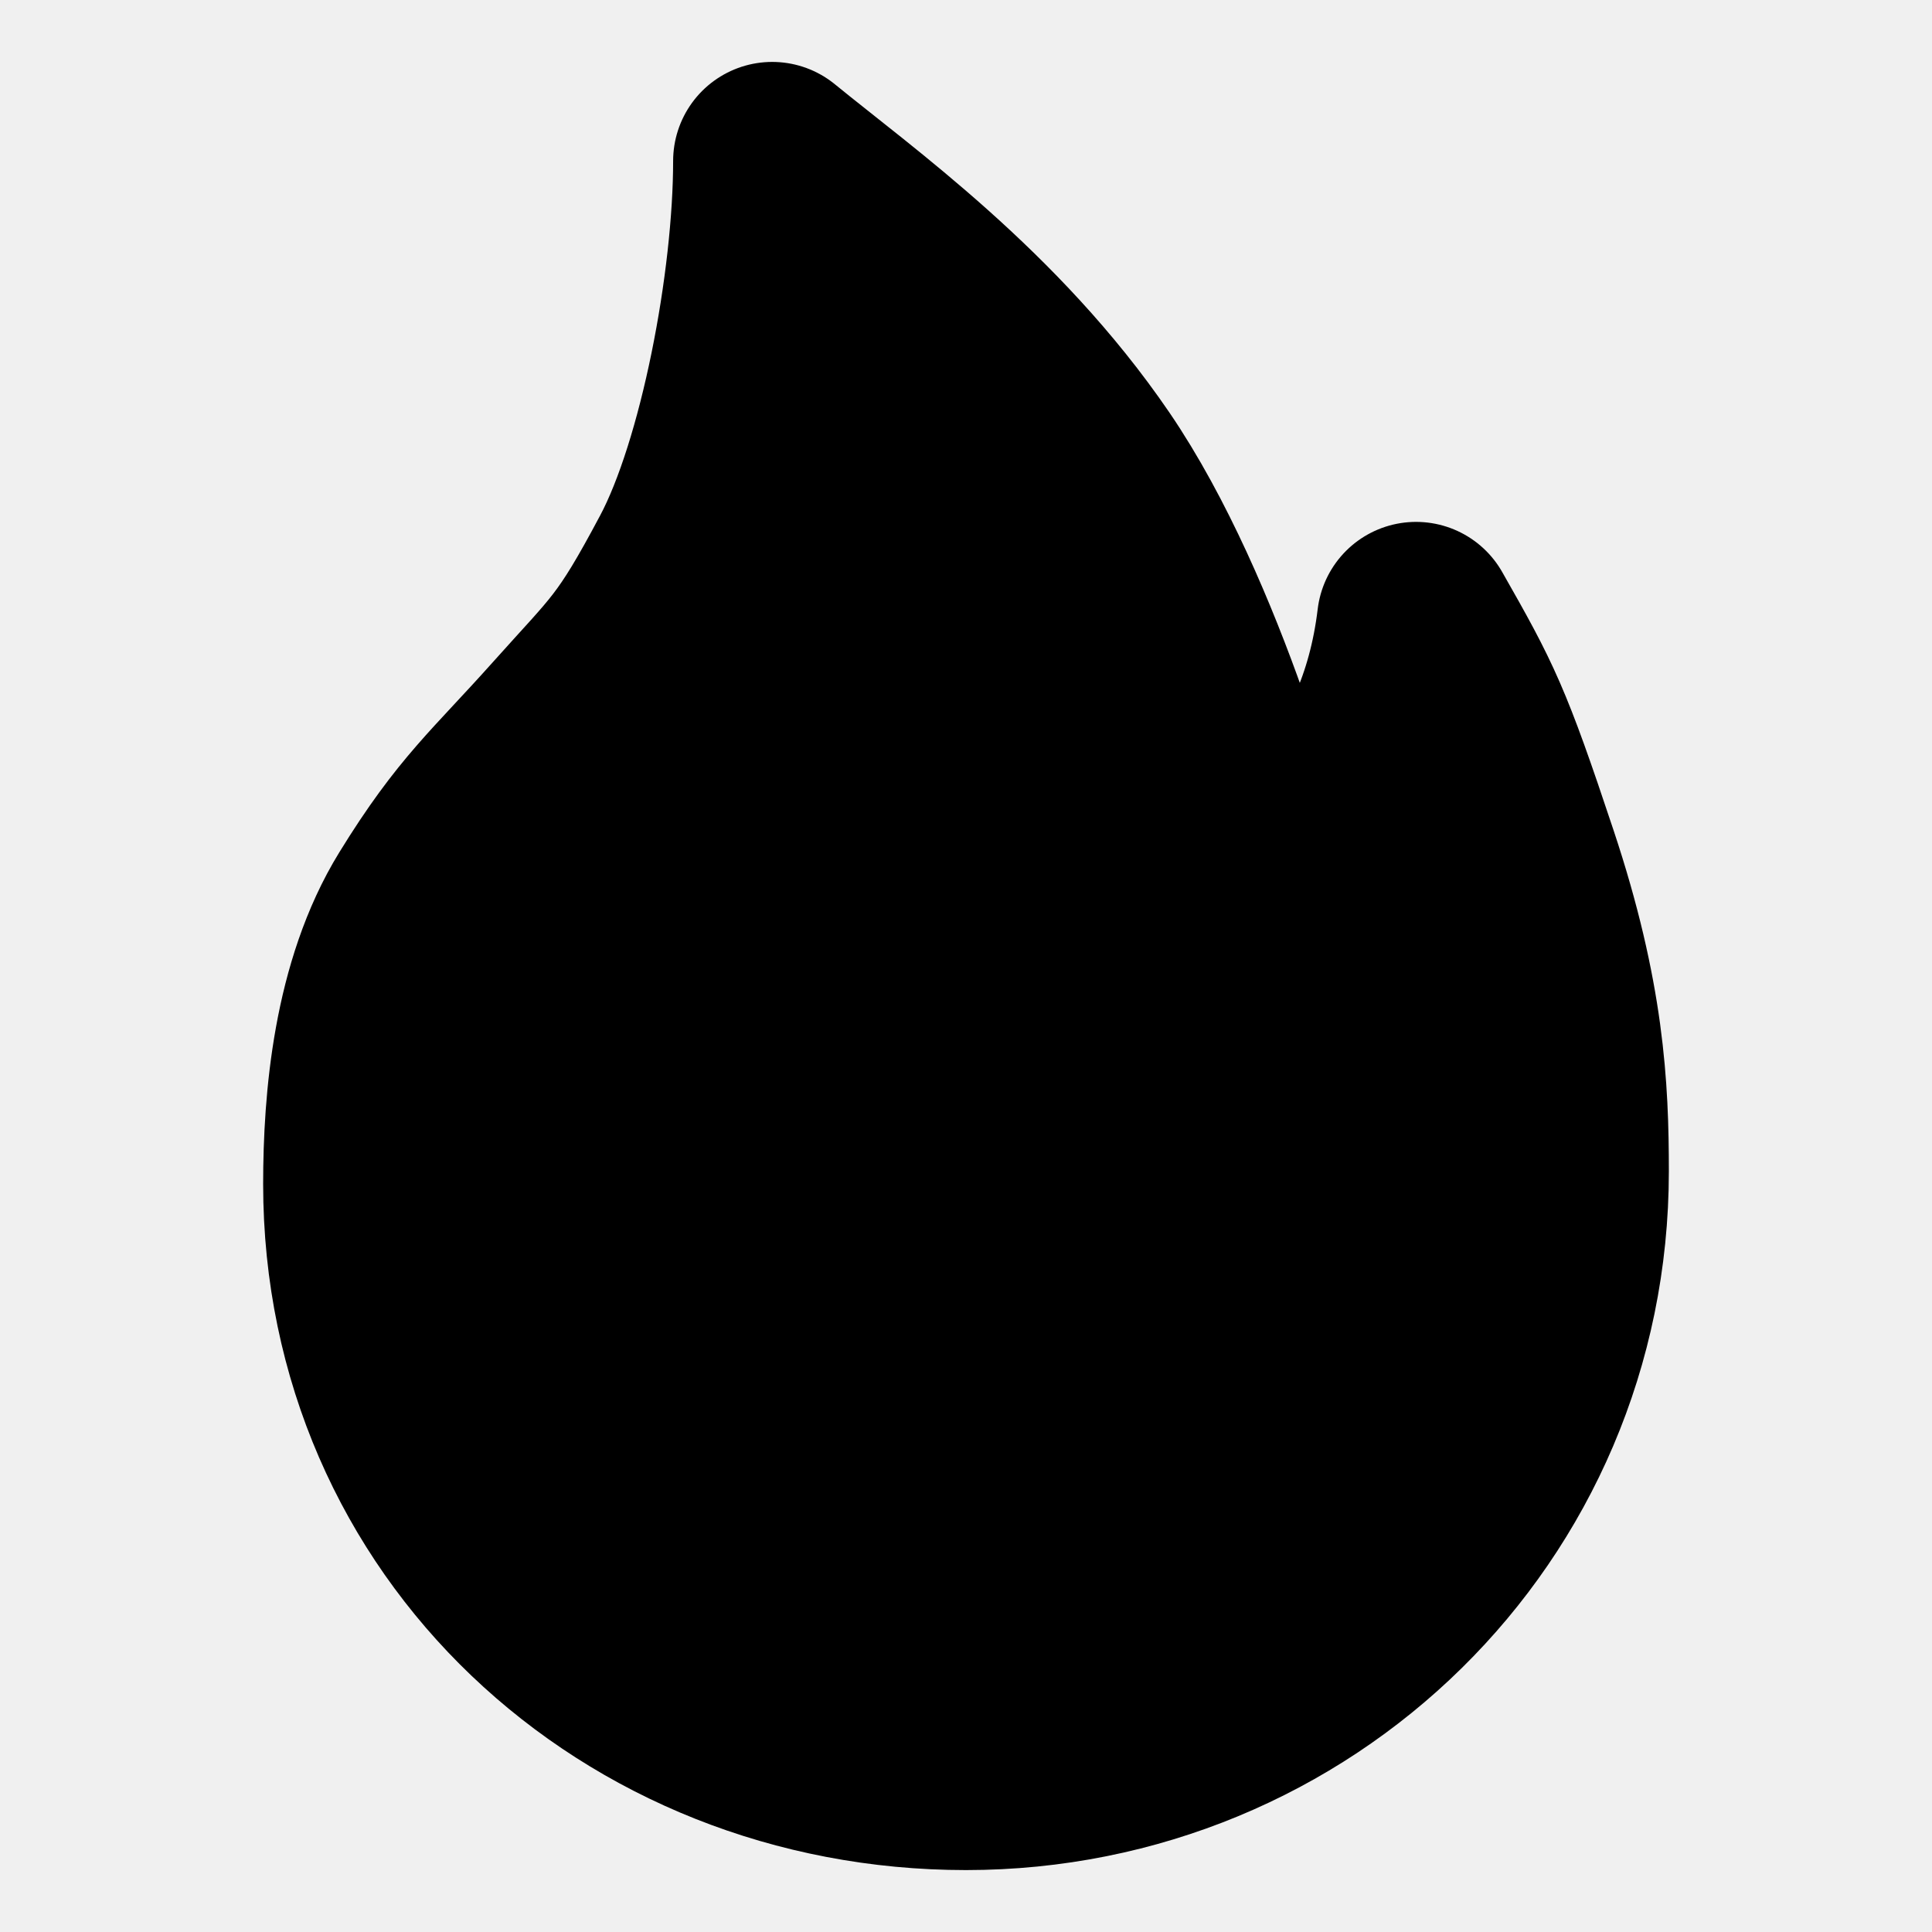
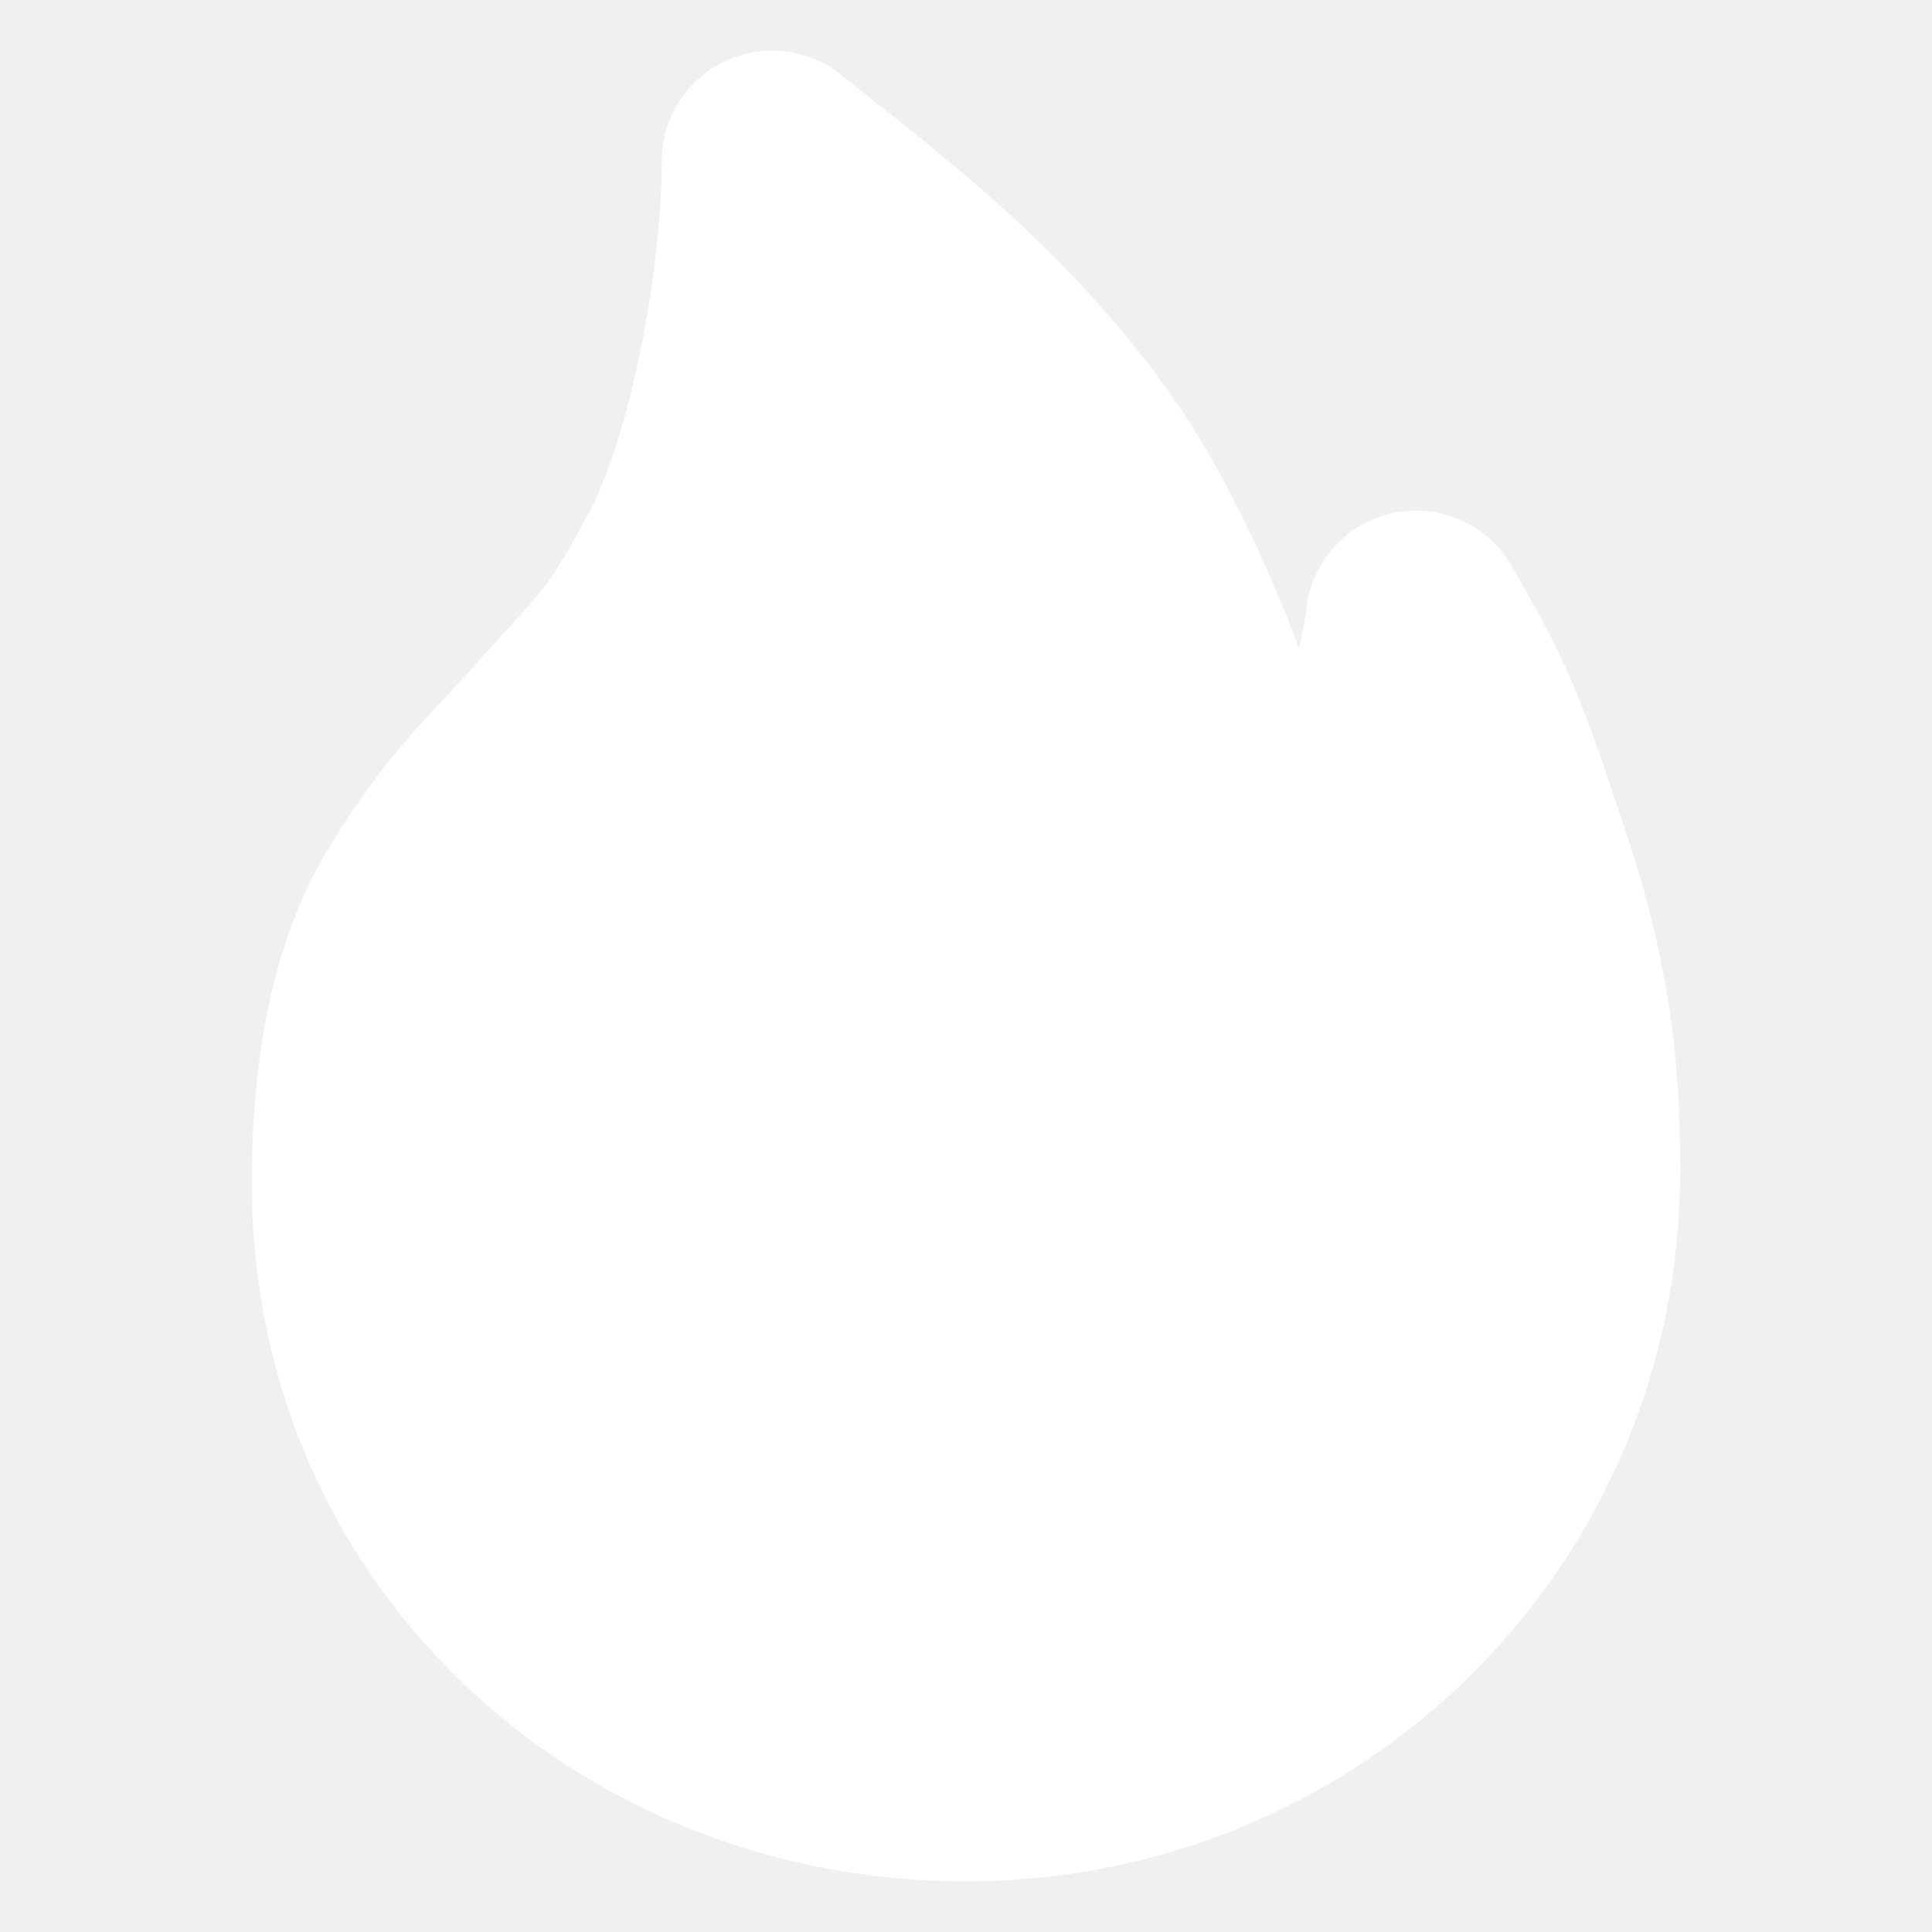
- <svg xmlns="http://www.w3.org/2000/svg" width="39" height="39" viewBox="0 0 39 39" fill="none">
-   <mask id="mask0_58_24" style="mask-type:alpha" maskUnits="userSpaceOnUse" x="5" y="1" width="29" height="37">
-     <path d="M19.5 35.75C26.191 35.75 31.688 30.448 31.688 23.642C31.688 21.972 31.602 20.181 30.676 17.397C29.75 14.614 29.564 14.255 28.585 12.535C28.166 16.043 25.928 17.505 25.359 17.942C25.359 17.487 24.005 12.46 21.952 9.452C19.936 6.5 17.195 4.564 15.588 3.25C15.588 5.744 14.887 9.453 13.882 11.342C12.877 13.232 12.689 13.301 11.434 14.706C10.179 16.112 9.603 16.547 8.553 18.253C7.504 19.959 7.312 22.232 7.312 23.902C7.312 30.708 12.809 35.75 19.5 35.75Z" fill="white" stroke="white" stroke-width="4" stroke-linejoin="round" />
+ <svg xmlns="http://www.w3.org/2000/svg" width="35" height="35" viewBox="0 0 35 35" fill="none">
+   <mask id="mask0_7_42" style="mask-type:alpha" maskUnits="userSpaceOnUse" x="4" y="0" width="27" height="35">
+     <path d="M17.5 32.083C23.505 32.083 28.438 27.325 28.438 21.217C28.438 19.718 28.361 18.111 27.53 15.613C26.698 13.115 26.532 12.793 25.653 11.25C25.277 14.397 23.268 15.71 22.758 16.102C22.758 15.694 21.543 11.182 19.701 8.482C17.892 5.833 15.431 4.096 13.989 2.917C13.989 5.155 13.36 8.483 12.458 10.179C11.557 11.874 11.387 11.936 10.261 13.198C9.135 14.459 8.618 14.85 7.676 16.381C6.735 17.912 6.562 19.951 6.562 21.451C6.562 27.558 11.495 32.083 17.5 32.083Z" fill="white" stroke="white" stroke-width="4" stroke-linejoin="round" />
  </mask>
-   <g mask="url(#mask0_58_24)">
-     <path d="M0 0H39V39H0V0Z" fill="black" />
+   <g mask="url(#mask0_7_42)">
+     <path d="M0 0H35V35H0V0Z" fill="white" />
  </g>
</svg>
